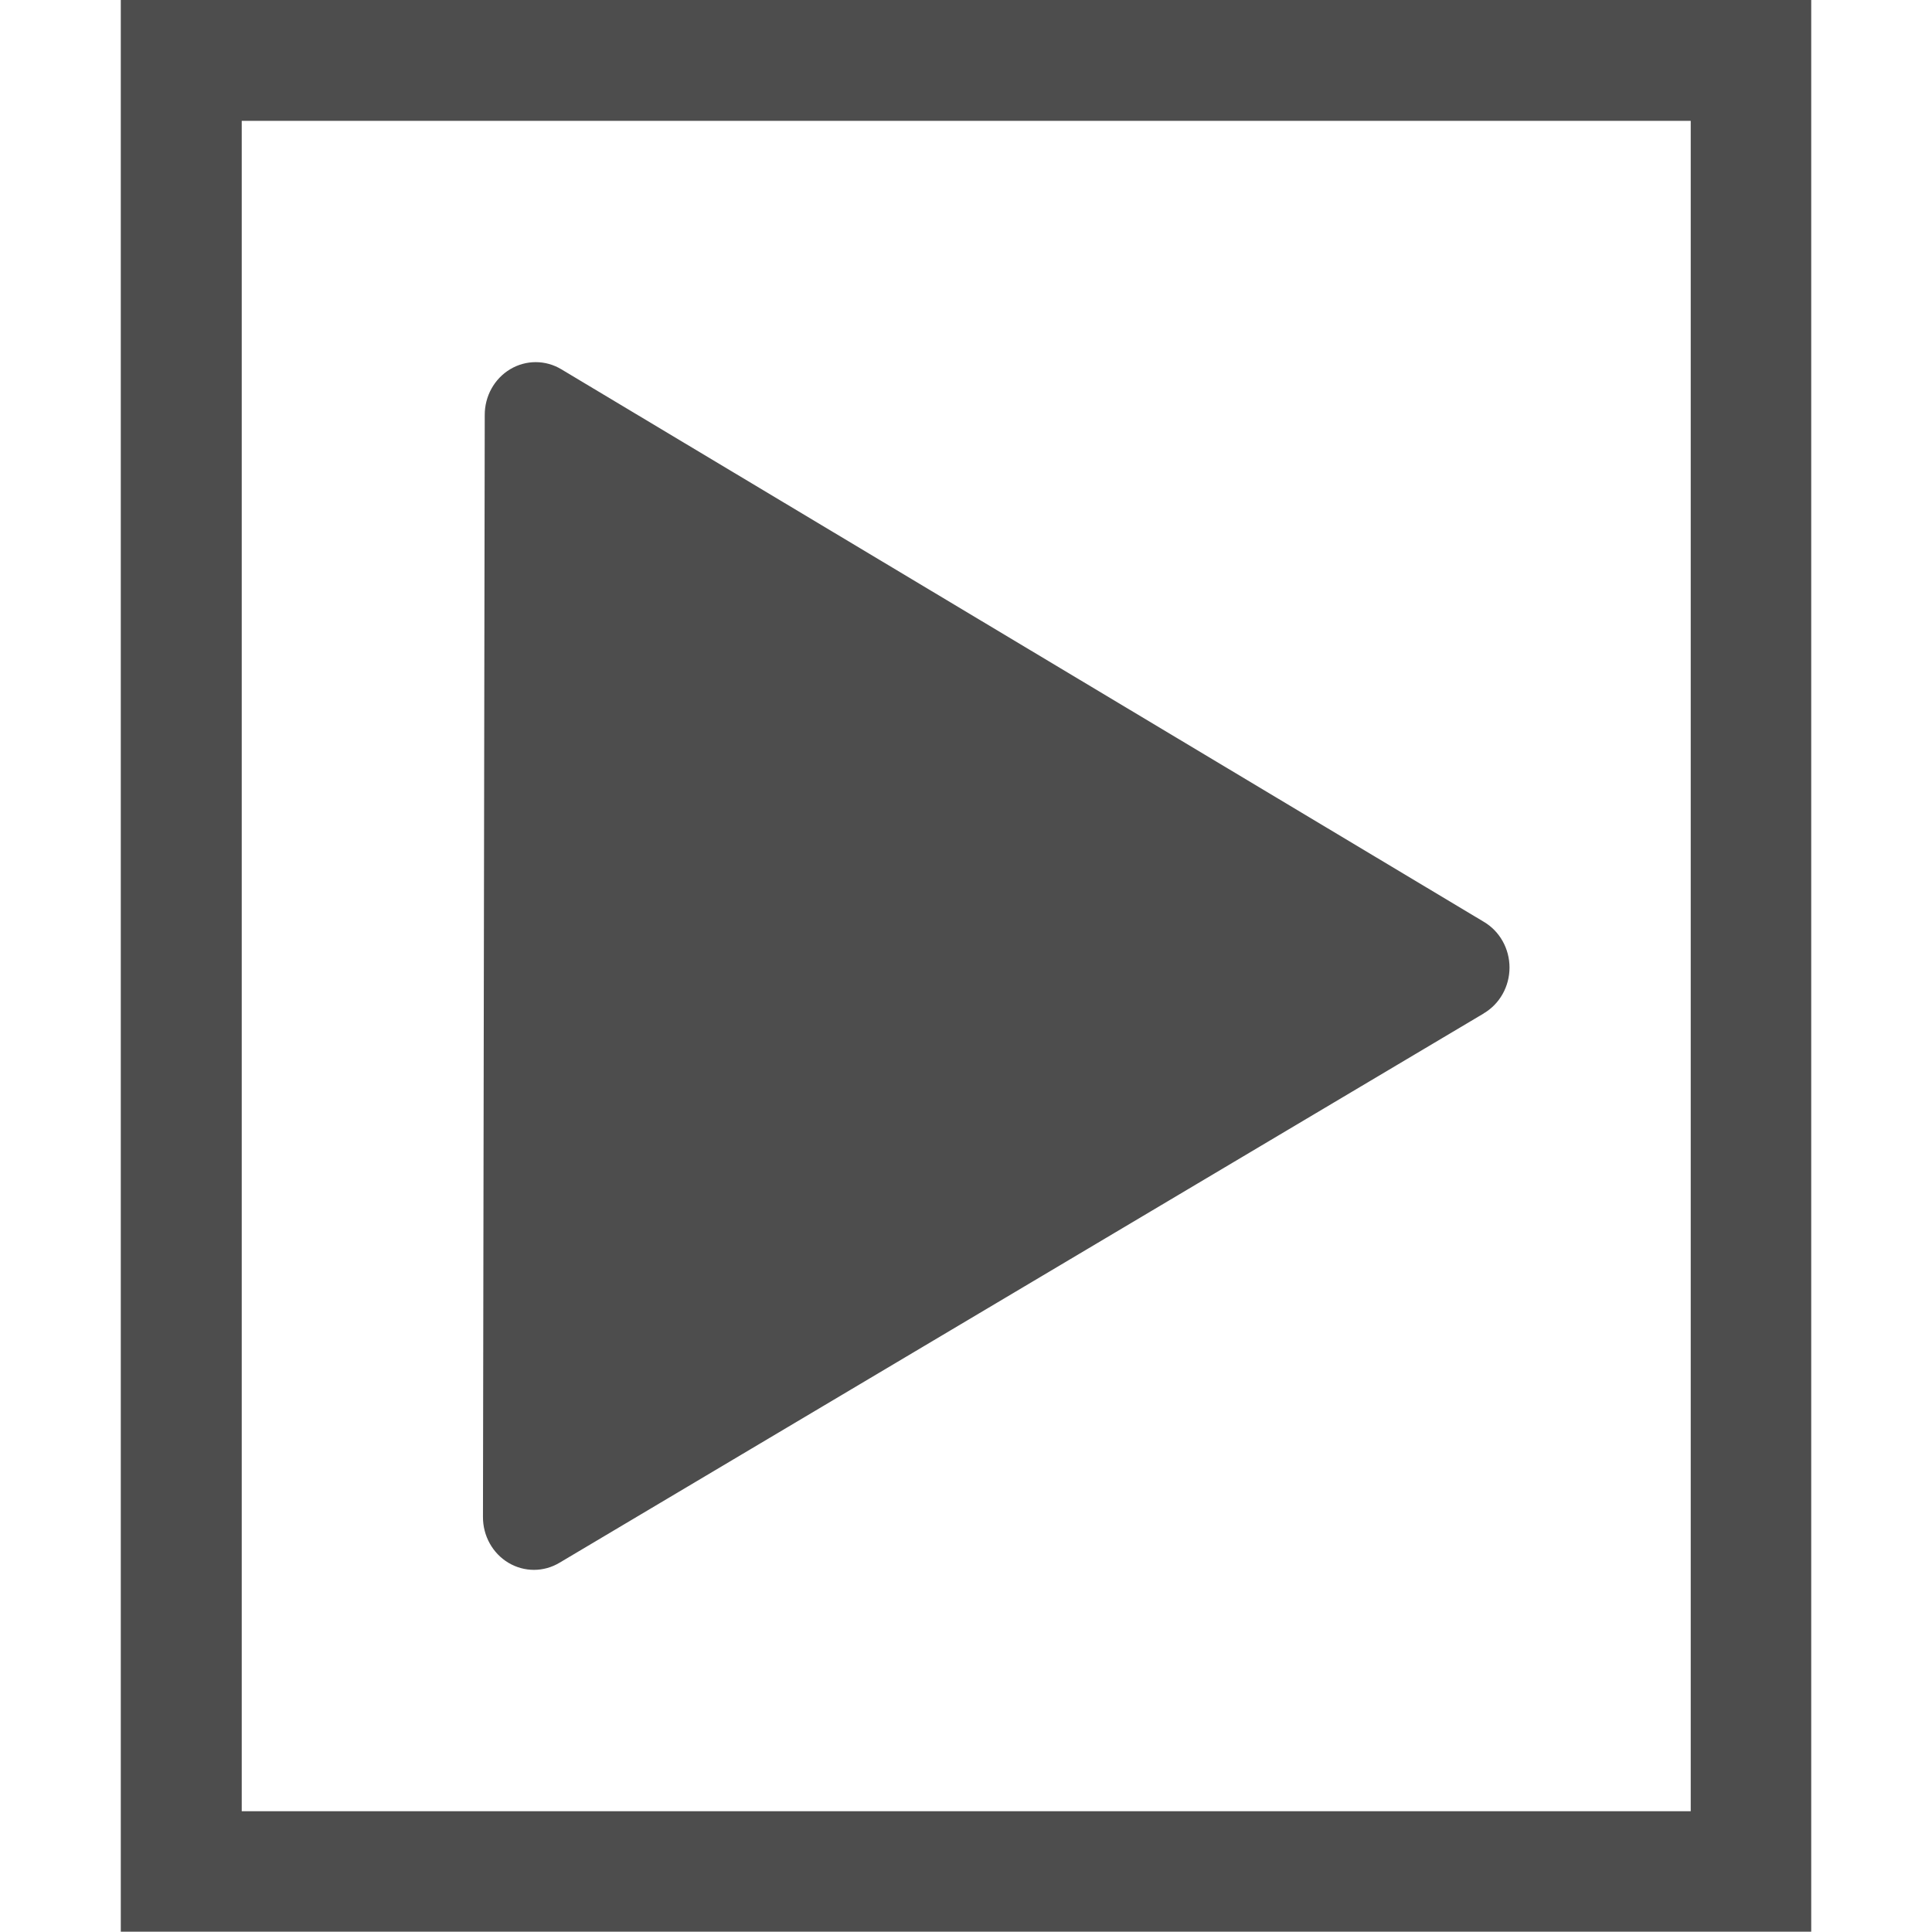
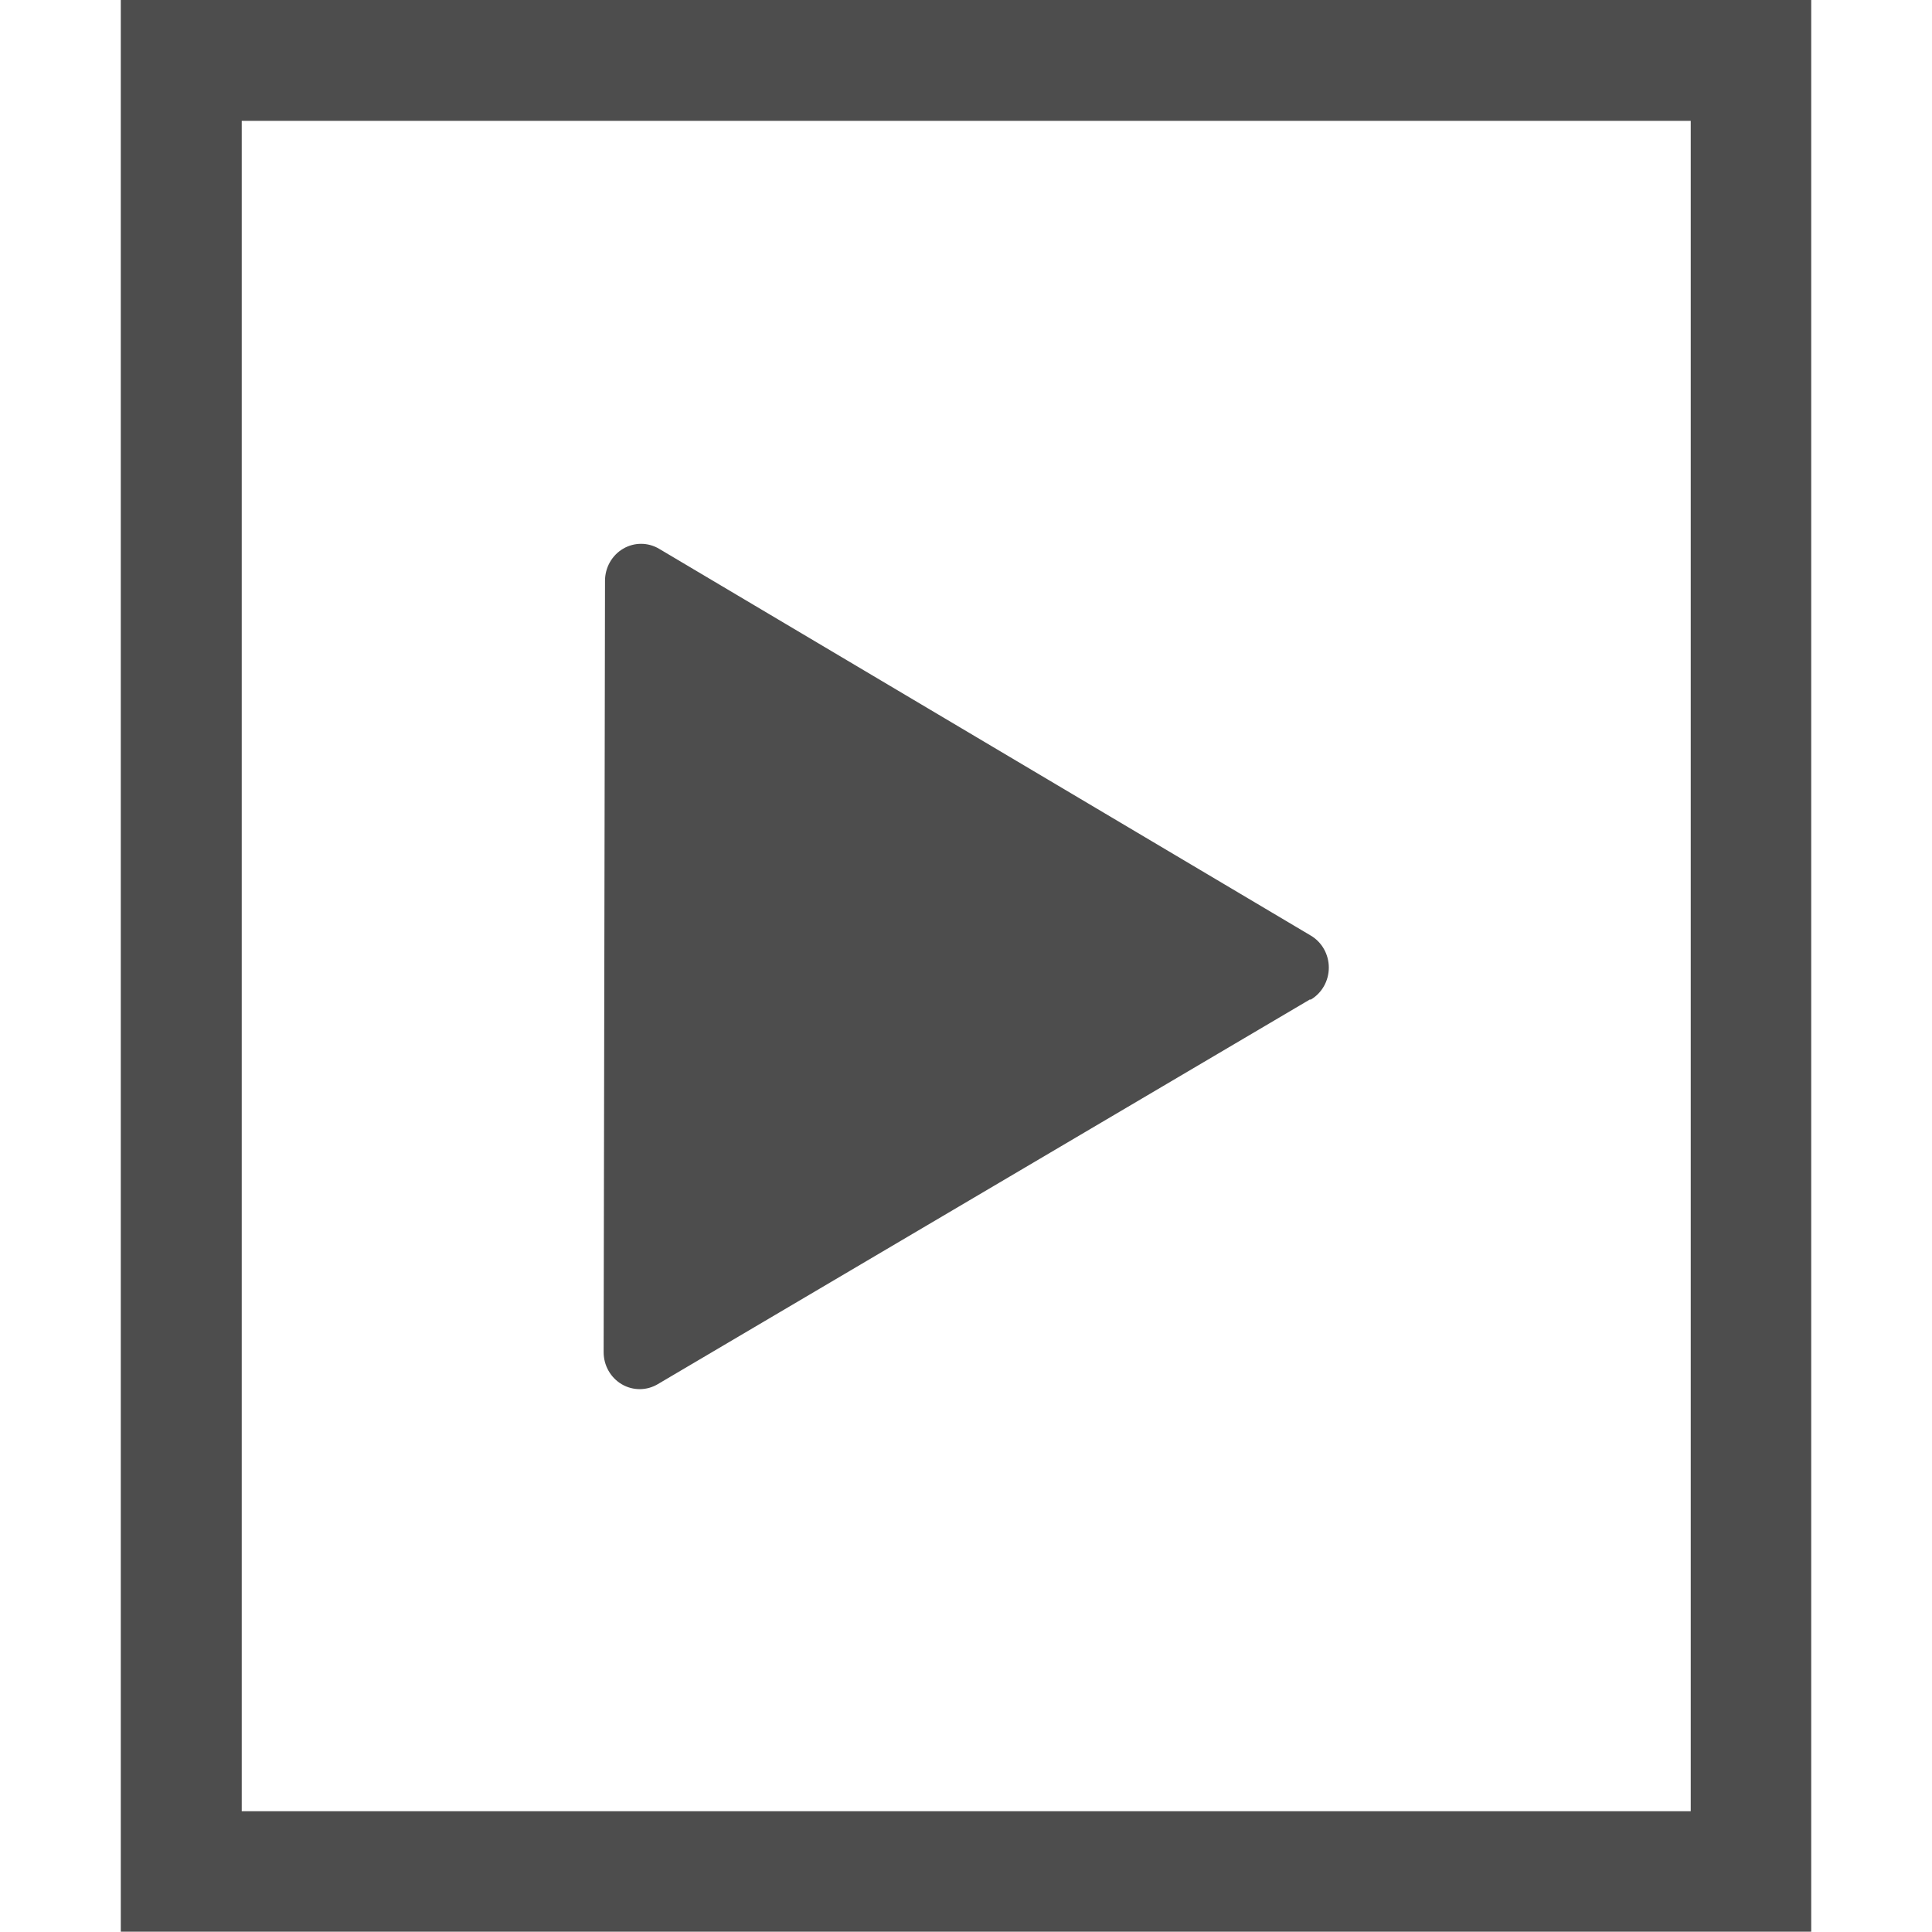
<svg xmlns="http://www.w3.org/2000/svg" xmlns:xlink="http://www.w3.org/1999/xlink" version="1.0" width="16pt" height="16pt" viewBox="0 0 16 16" preserveAspectRatio="xMidYMid meet" id="svg2">
  <defs id="defs2">
    <linearGradient id="Main">
      <stop style="stop-color:#000000;stop-opacity:1;" offset="0" id="stop2082" />
    </linearGradient>
    <linearGradient id="Red">
      <stop style="stop-color:#ff664d;stop-opacity:1;" offset="0" id="stop2533" />
    </linearGradient>
    <mask maskUnits="userSpaceOnUse" id="mask-powermask-path-effect3119">
      <path id="path3117" style="opacity:1;fill:#000000;stroke:none;stroke-width:0.265px;stroke-linecap:butt;stroke-linejoin:miter;stroke-opacity:1" d="m 10.251,66.995 -0.005,0.005 c -0.028,-0.007 -0.212,-0.04 -0.456,0.204 C 9.657,67.469 9.657,67.469 9.525,67.496 9.393,67.469 9.393,67.469 9.26,67.204 9.062,67.006 8.898,66.991 8.829,66.996 c -0.023,0.002 -0.036,0.006 -0.036,0.006 0,0 -0.062,0.203 0.203,0.467 0.265,0.132 0.265,0.132 0.291,0.265 -0.027,0.132 -0.027,0.132 -0.291,0.265 -0.245,0.245 -0.211,0.429 -0.204,0.456 l -0.005,0.005 c 0,0 0.005,2.65e-4 0.005,5.29e-4 1.736e-4,5.3e-4 0.001,0.006 0.001,0.006 l 0.005,-0.005 c 0.028,0.007 0.212,0.04 0.456,-0.204 0.132,-0.265 0.132,-0.265 0.265,-0.291 0.132,0.027 0.132,0.027 0.265,0.291 0.198,0.198 0.362,0.213 0.431,0.208 0.023,-0.002 0.036,-0.006 0.036,-0.006 0,0 0.062,-0.203 -0.203,-0.467 -0.265,-0.132 -0.265,-0.132 -0.291,-0.265 0.027,-0.132 0.027,-0.132 0.291,-0.265 0.245,-0.245 0.211,-0.429 0.204,-0.456 l 0.005,-0.005 c 0,0 -0.005,-7.94e-4 -0.005,-0.001 -1.47e-4,-5.29e-4 -10e-4,-0.005 -10e-4,-0.005 z" />
    </mask>
    <linearGradient id="Main-6">
      <stop style="stop-color:#4d4d4d;stop-opacity:1;" offset="0" id="stop2082-3" />
    </linearGradient>
    <linearGradient id="Green" gradientTransform="scale(3.779528)">
      <stop style="stop-color:#66ff7a;stop-opacity:1;" offset="0" id="stop2506" />
    </linearGradient>
    <mask maskUnits="userSpaceOnUse" id="mask-powermask-path-effect1741">
      <path id="path1739" style="font-variation-settings:normal;opacity:1;vector-effect:none;fill:#000000;fill-opacity:0.992;stroke:none;stroke-width:0.265;stroke-linecap:butt;stroke-linejoin:miter;stroke-miterlimit:4;stroke-dasharray:none;stroke-dashoffset:0;stroke-opacity:1;marker:none;paint-order:fill markers stroke;stop-color:#000000;stop-opacity:1" d="m 20.095,60.59 a 0.529,0.529 0 0 0 -0.516,0.529 0.529,0.529 0 0 0 0.529,0.529 0.529,0.529 0 0 0 0.529,-0.529 0.529,0.529 0 0 0 -0.529,-0.529 0.529,0.529 0 0 0 -0.013,0 z m -1.058,2.117 A 0.529,0.529 0 0 0 18.521,63.235 0.529,0.529 0 0 0 19.05,63.765 0.529,0.529 0 0 0 19.579,63.235 0.529,0.529 0 0 0 19.05,62.706 a 0.529,0.529 0 0 0 -0.013,0 z m 2.117,0 a 0.529,0.529 0 0 0 -0.516,0.529 0.529,0.529 0 0 0 0.529,0.529 0.529,0.529 0 0 0 0.529,-0.529 0.529,0.529 0 0 0 -0.529,-0.529 0.529,0.529 0 0 0 -0.013,0 z" />
    </mask>
    <linearGradient xlink:href="#Main-6" id="linearGradient2178" x1="122" y1="189" x2="136" y2="189" gradientUnits="userSpaceOnUse" gradientTransform="matrix(0.2645834,0,0,0.2645919,23.01873,7.142069)" />
  </defs>
-   <g id="debug-profile" transform="matrix(3.779528,0,0,3.779406,-208,-207.9928)" style="display:inline">
-     <path style="font-variation-settings:normal;display:inline;vector-effect:none;fill:#4d4d4d;fill-opacity:1;stroke:none;stroke-width:0.265px;stroke-linecap:butt;stroke-linejoin:miter;stroke-miterlimit:4;stroke-dasharray:none;stroke-dashoffset:0;stroke-opacity:1;marker:none;paint-order:fill markers stroke;stop-color:#000000" id="path6526" d="m 53.056,51.962 -2.085,1.199 a 0.115,0.115 30.092 0 1 -0.173,-0.1 l 0.004,-2.405 a 0.115,0.115 150.092 0 1 0.173,-0.1 l 2.081,1.206 a 0.115,0.115 90.092 0 1 -3.23e-4,0.2 z" transform="matrix(0.9711956,0,0,1.00379,6.756797,5.094887)" />
+   <g id="run-log" transform="matrix(3.779528,0,0,3.779406,-208,-207.9928)" style="display:inline">
+     <path style="font-variation-settings:normal;display:inline;vector-effect:none;fill:#4d4d4d;fill-opacity:1;stroke:none;stroke-width:0.184px;stroke-linecap:butt;stroke-linejoin:miter;stroke-miterlimit:4;stroke-dasharray:none;stroke-dashoffset:0;stroke-opacity:1;marker:none;paint-order:fill markers stroke;stop-color:#000000" id="path6526" d="m 57.904,57.223 -1.429,0.843 a 0.079,0.081 0 0 1 -0.119,-0.07 l 0.003,-1.69 a 0.079,0.081 0 0 1 0.119,-0.07 l 1.427,0.847 a 0.079,0.081 0 0 1 -2.21e-4,0.141 z" />
    <path id="rect2091" style="font-variation-settings:normal;display:inline;vector-effect:none;fill:url(#linearGradient2178);fill-opacity:1;stroke:none;stroke-width:0.265px;stroke-linecap:butt;stroke-linejoin:miter;stroke-miterlimit:4;stroke-dasharray:none;stroke-dashoffset:0;stroke-opacity:1;marker:none;paint-order:fill markers stroke;stop-color:#000000" d="m 55.298,55.033 v 4.233 h 3.704 v -4.233 z m 0.265,0.265 h 3.175 v 3.704 h -3.175 z" />
  </g>
</svg>
